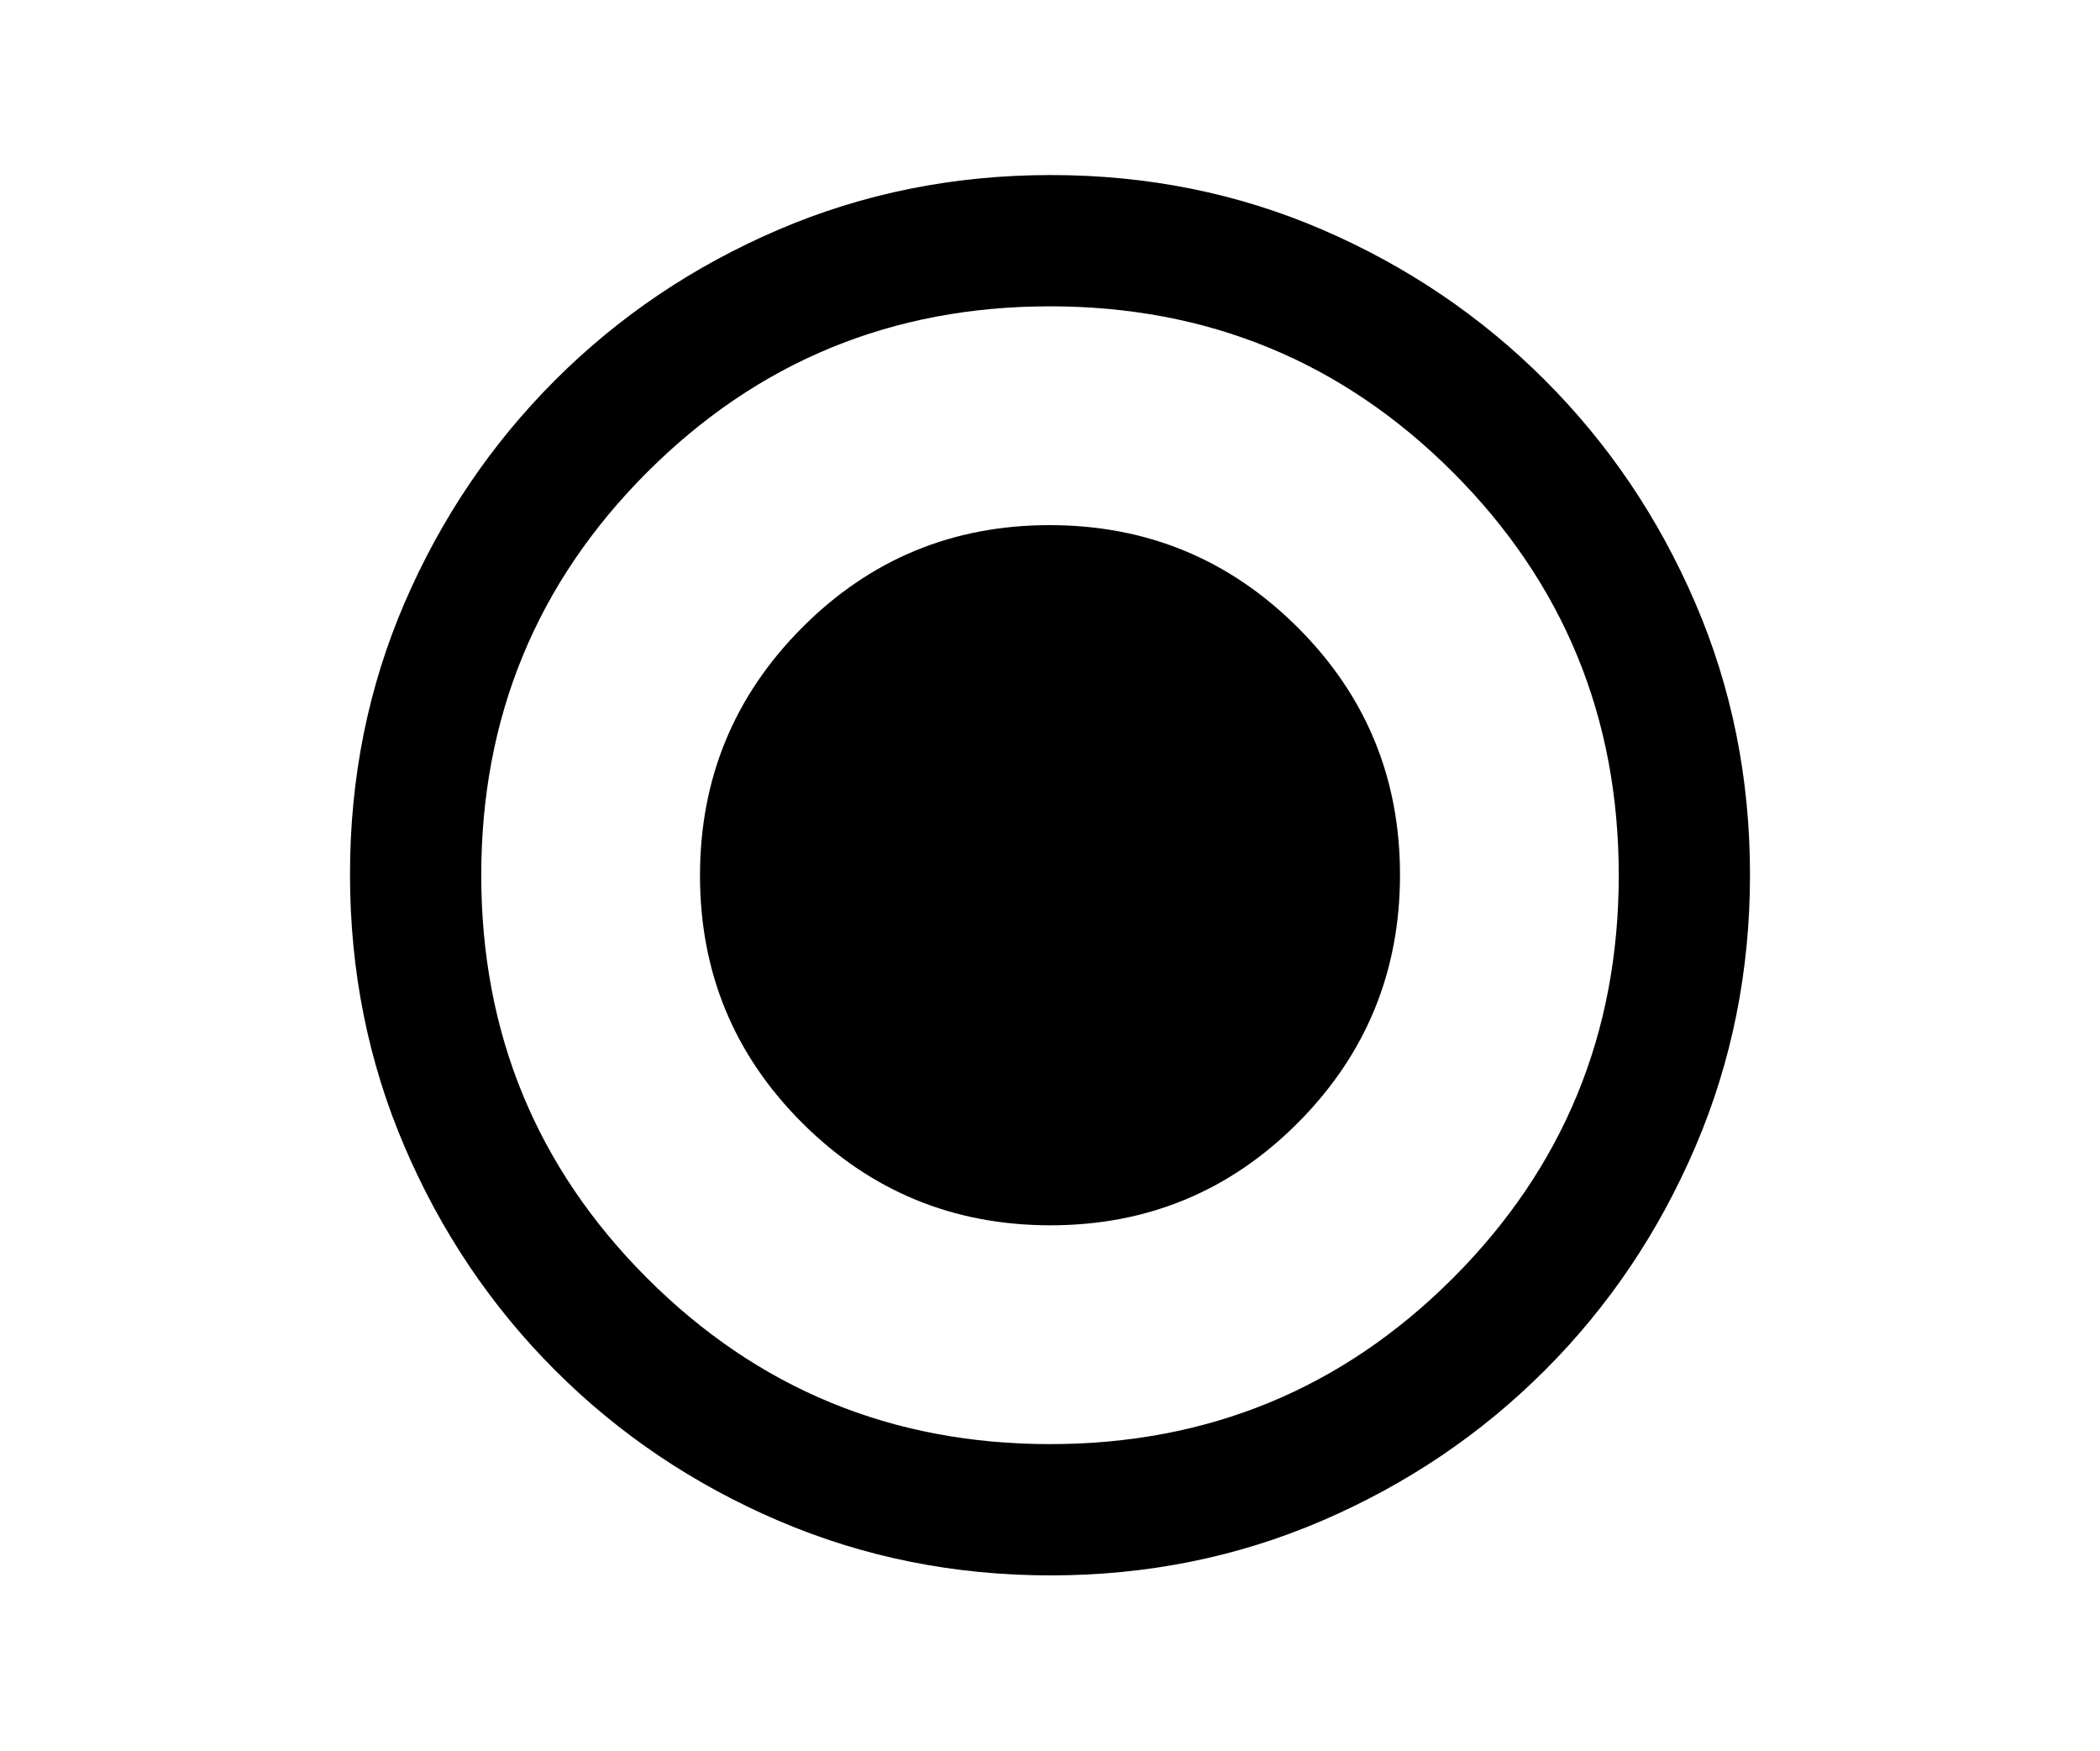
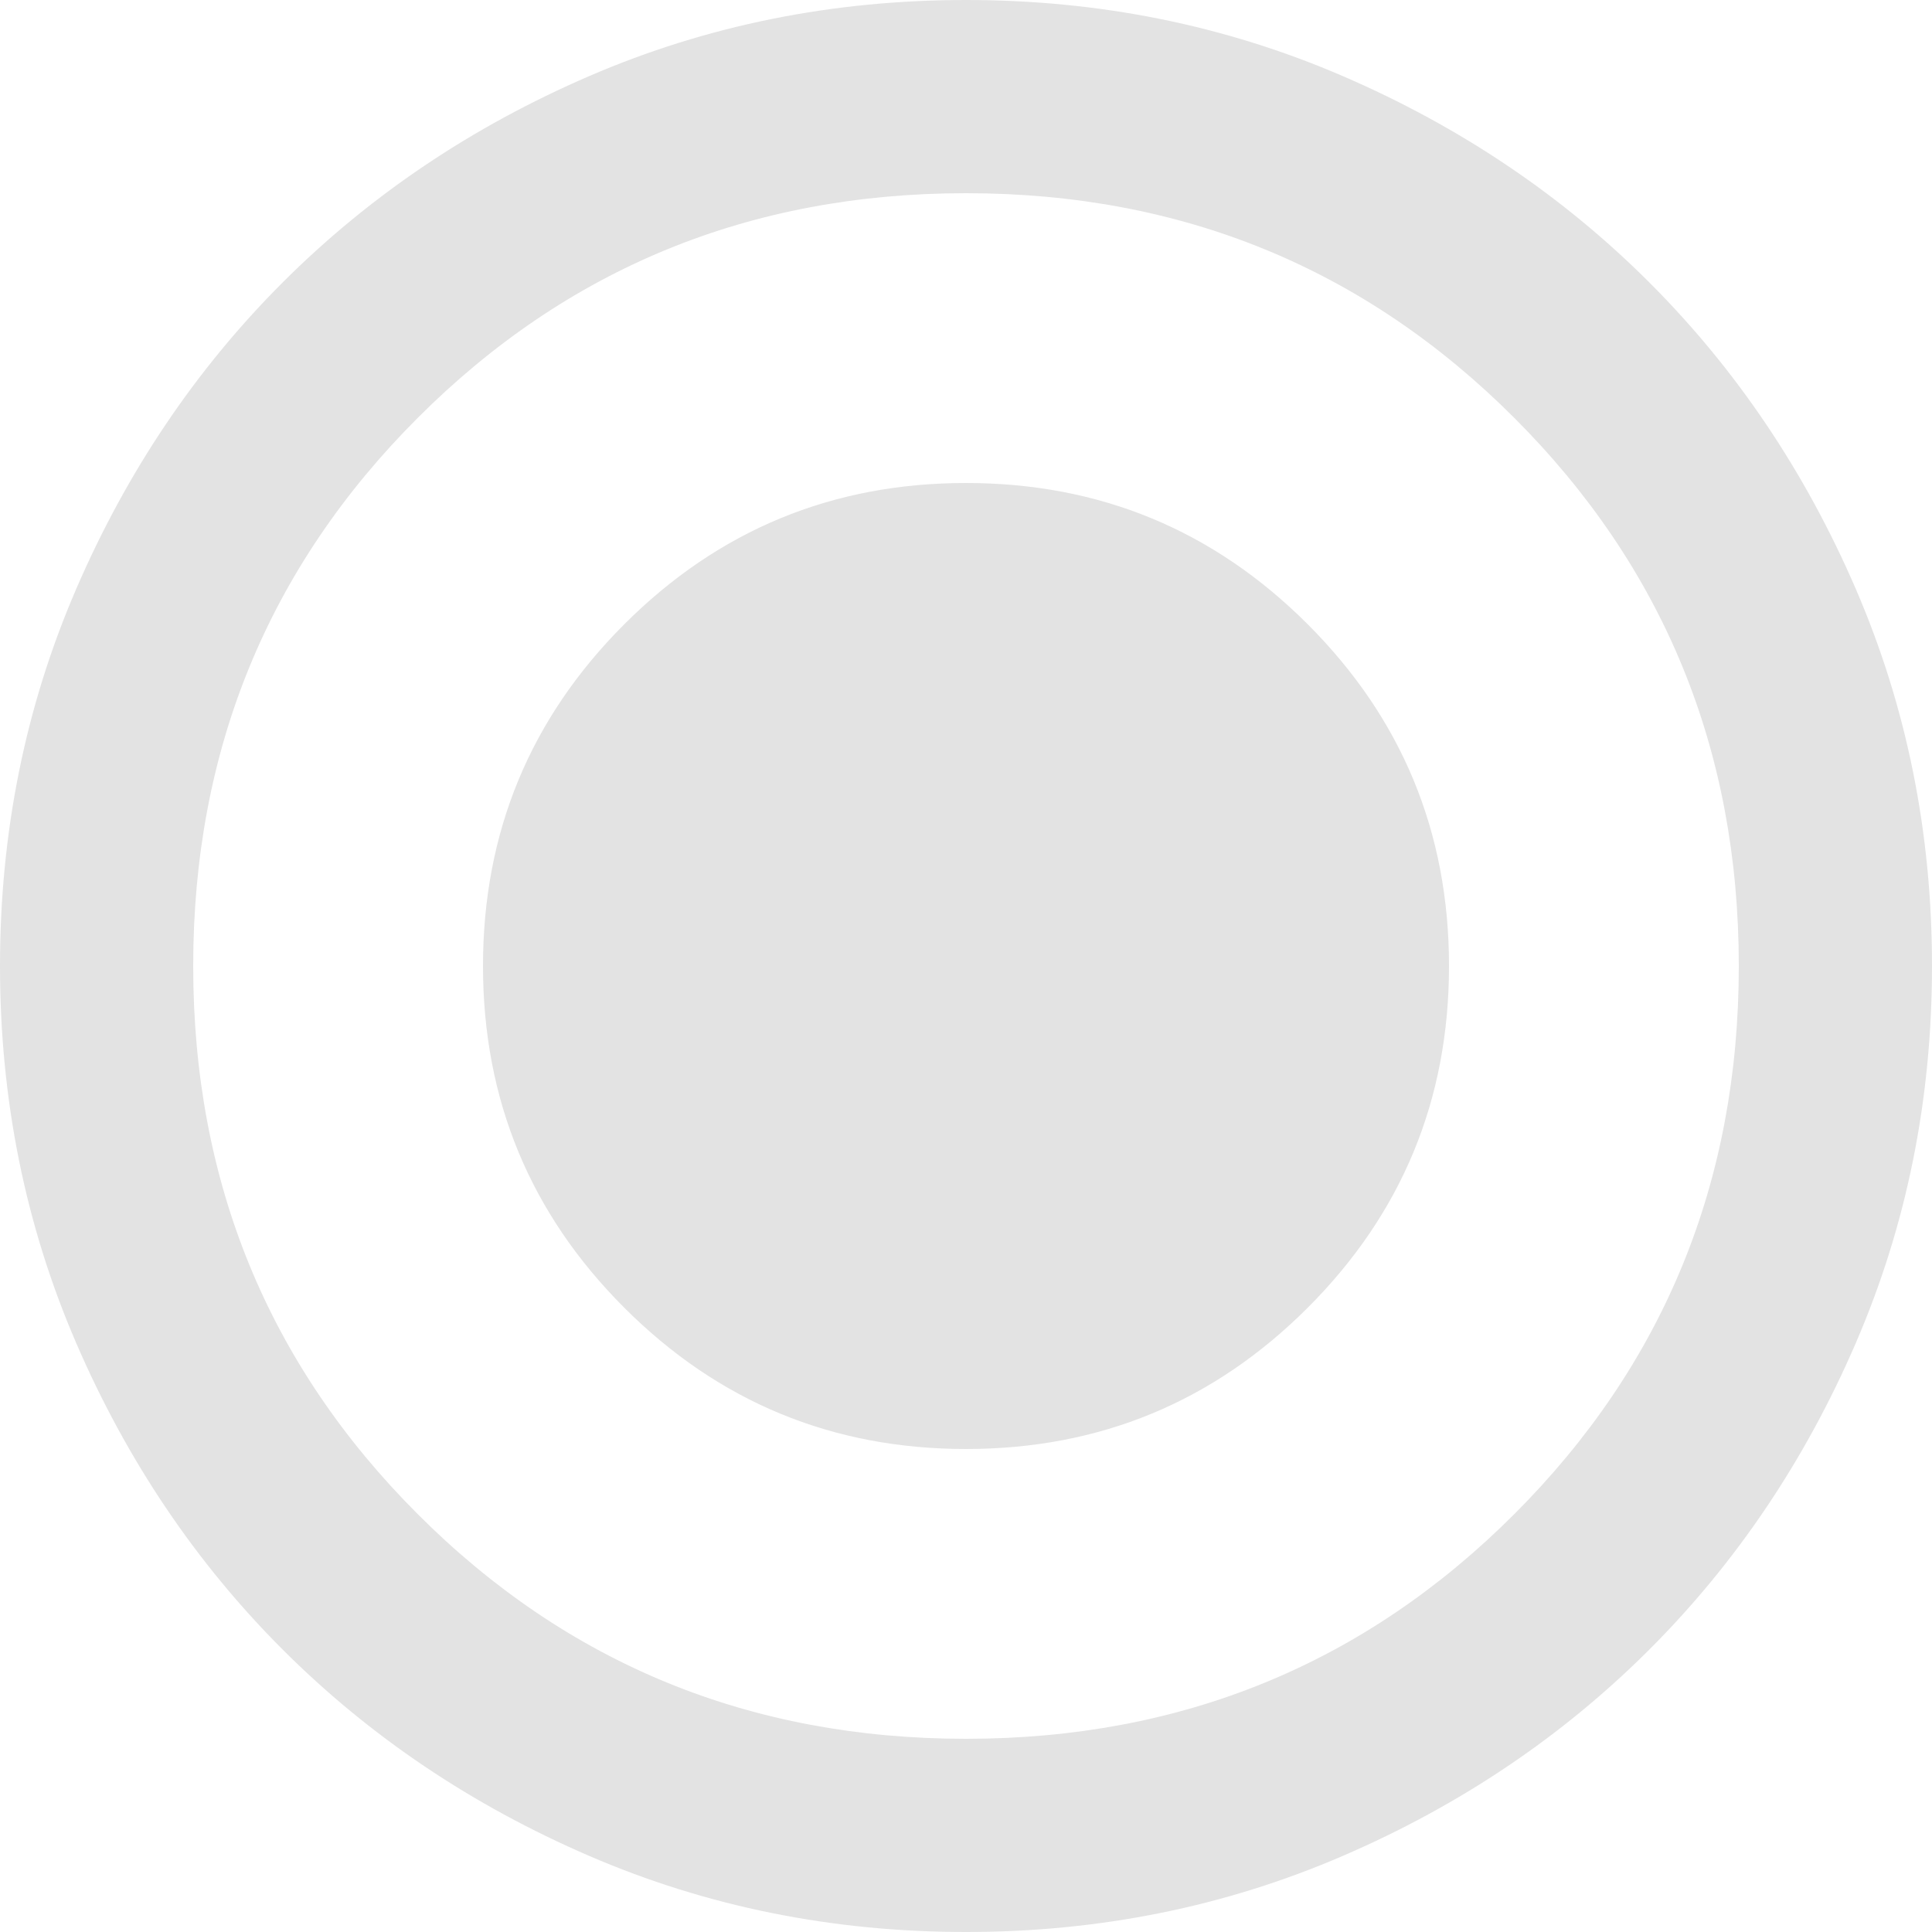
- <svg xmlns="http://www.w3.org/2000/svg" height="20px" viewBox="0 -960 960 960" width="24px" fill="#000000">
-   <path d="M480.23-288Q560-288 616-344.23q56-56.22 56-136Q672-560 615.77-616q-56.22-56-136-56Q400-672 344-615.77q-56 56.22-56 136Q288-400 344.23-344q56.22 56 136 56Zm.05 192Q401-96 331-126t-122.5-82.5Q156-261 126-330.96t-30-149.5Q96-560 126-629.5q30-69.5 82.5-122T330.96-834q69.96-30 149.5-30t149.04 30q69.5 30 122 82.5T834-629.28q30 69.73 30 149Q864-401 834-331t-82.5 122.5Q699-156 629.28-126q-69.73 30-149 30Zm-.28-72q130 0 221-91t91-221q0-130-91-221t-221-91q-130 0-221 91t-91 221q0 130 91 221t221 91Zm0-312Z" />
+ <svg xmlns="http://www.w3.org/2000/svg" height="20" viewBox="0 -960 800 800" width="20" fill="#e3e3e3" version="1.1" id="svg1">
+   <defs id="defs1" />
+   <path d="m 400,-360 q 83,0 141.5,-58.5 Q 600,-477 600,-560 600,-643 541.5,-701.5 483,-760 400,-760 317,-760 258.5,-701.5 200,-643 200,-560 q 0,83 58.5,141.5 Q 317,-360 400,-360 Z m 0,200 q -83,0 -156,-31.5 Q 171,-223 117,-277 63,-331 31.5,-404 0,-477 0,-560 0,-643 31.5,-716 63,-789 117,-843 q 54,-54 127,-85.5 73,-31.5 156,-31.5 83,0 156,31.5 73,31.5 127,85.5 54,54 85.5,127 31.5,73 31.5,156 0,83 -31.5,156 -31.5,73 -85.5,127 -54,54 -127,85.5 -73,31.5 -156,31.5 z m 0,-80 q 134,0 227,-93 93,-93 93,-227 0,-134 -93,-227 -93,-93 -227,-93 -134,0 -227,93 -93,93 -93,227 0,134 93,227 93,93 227,93 z m 0,-320 z" id="path1" />
</svg>
